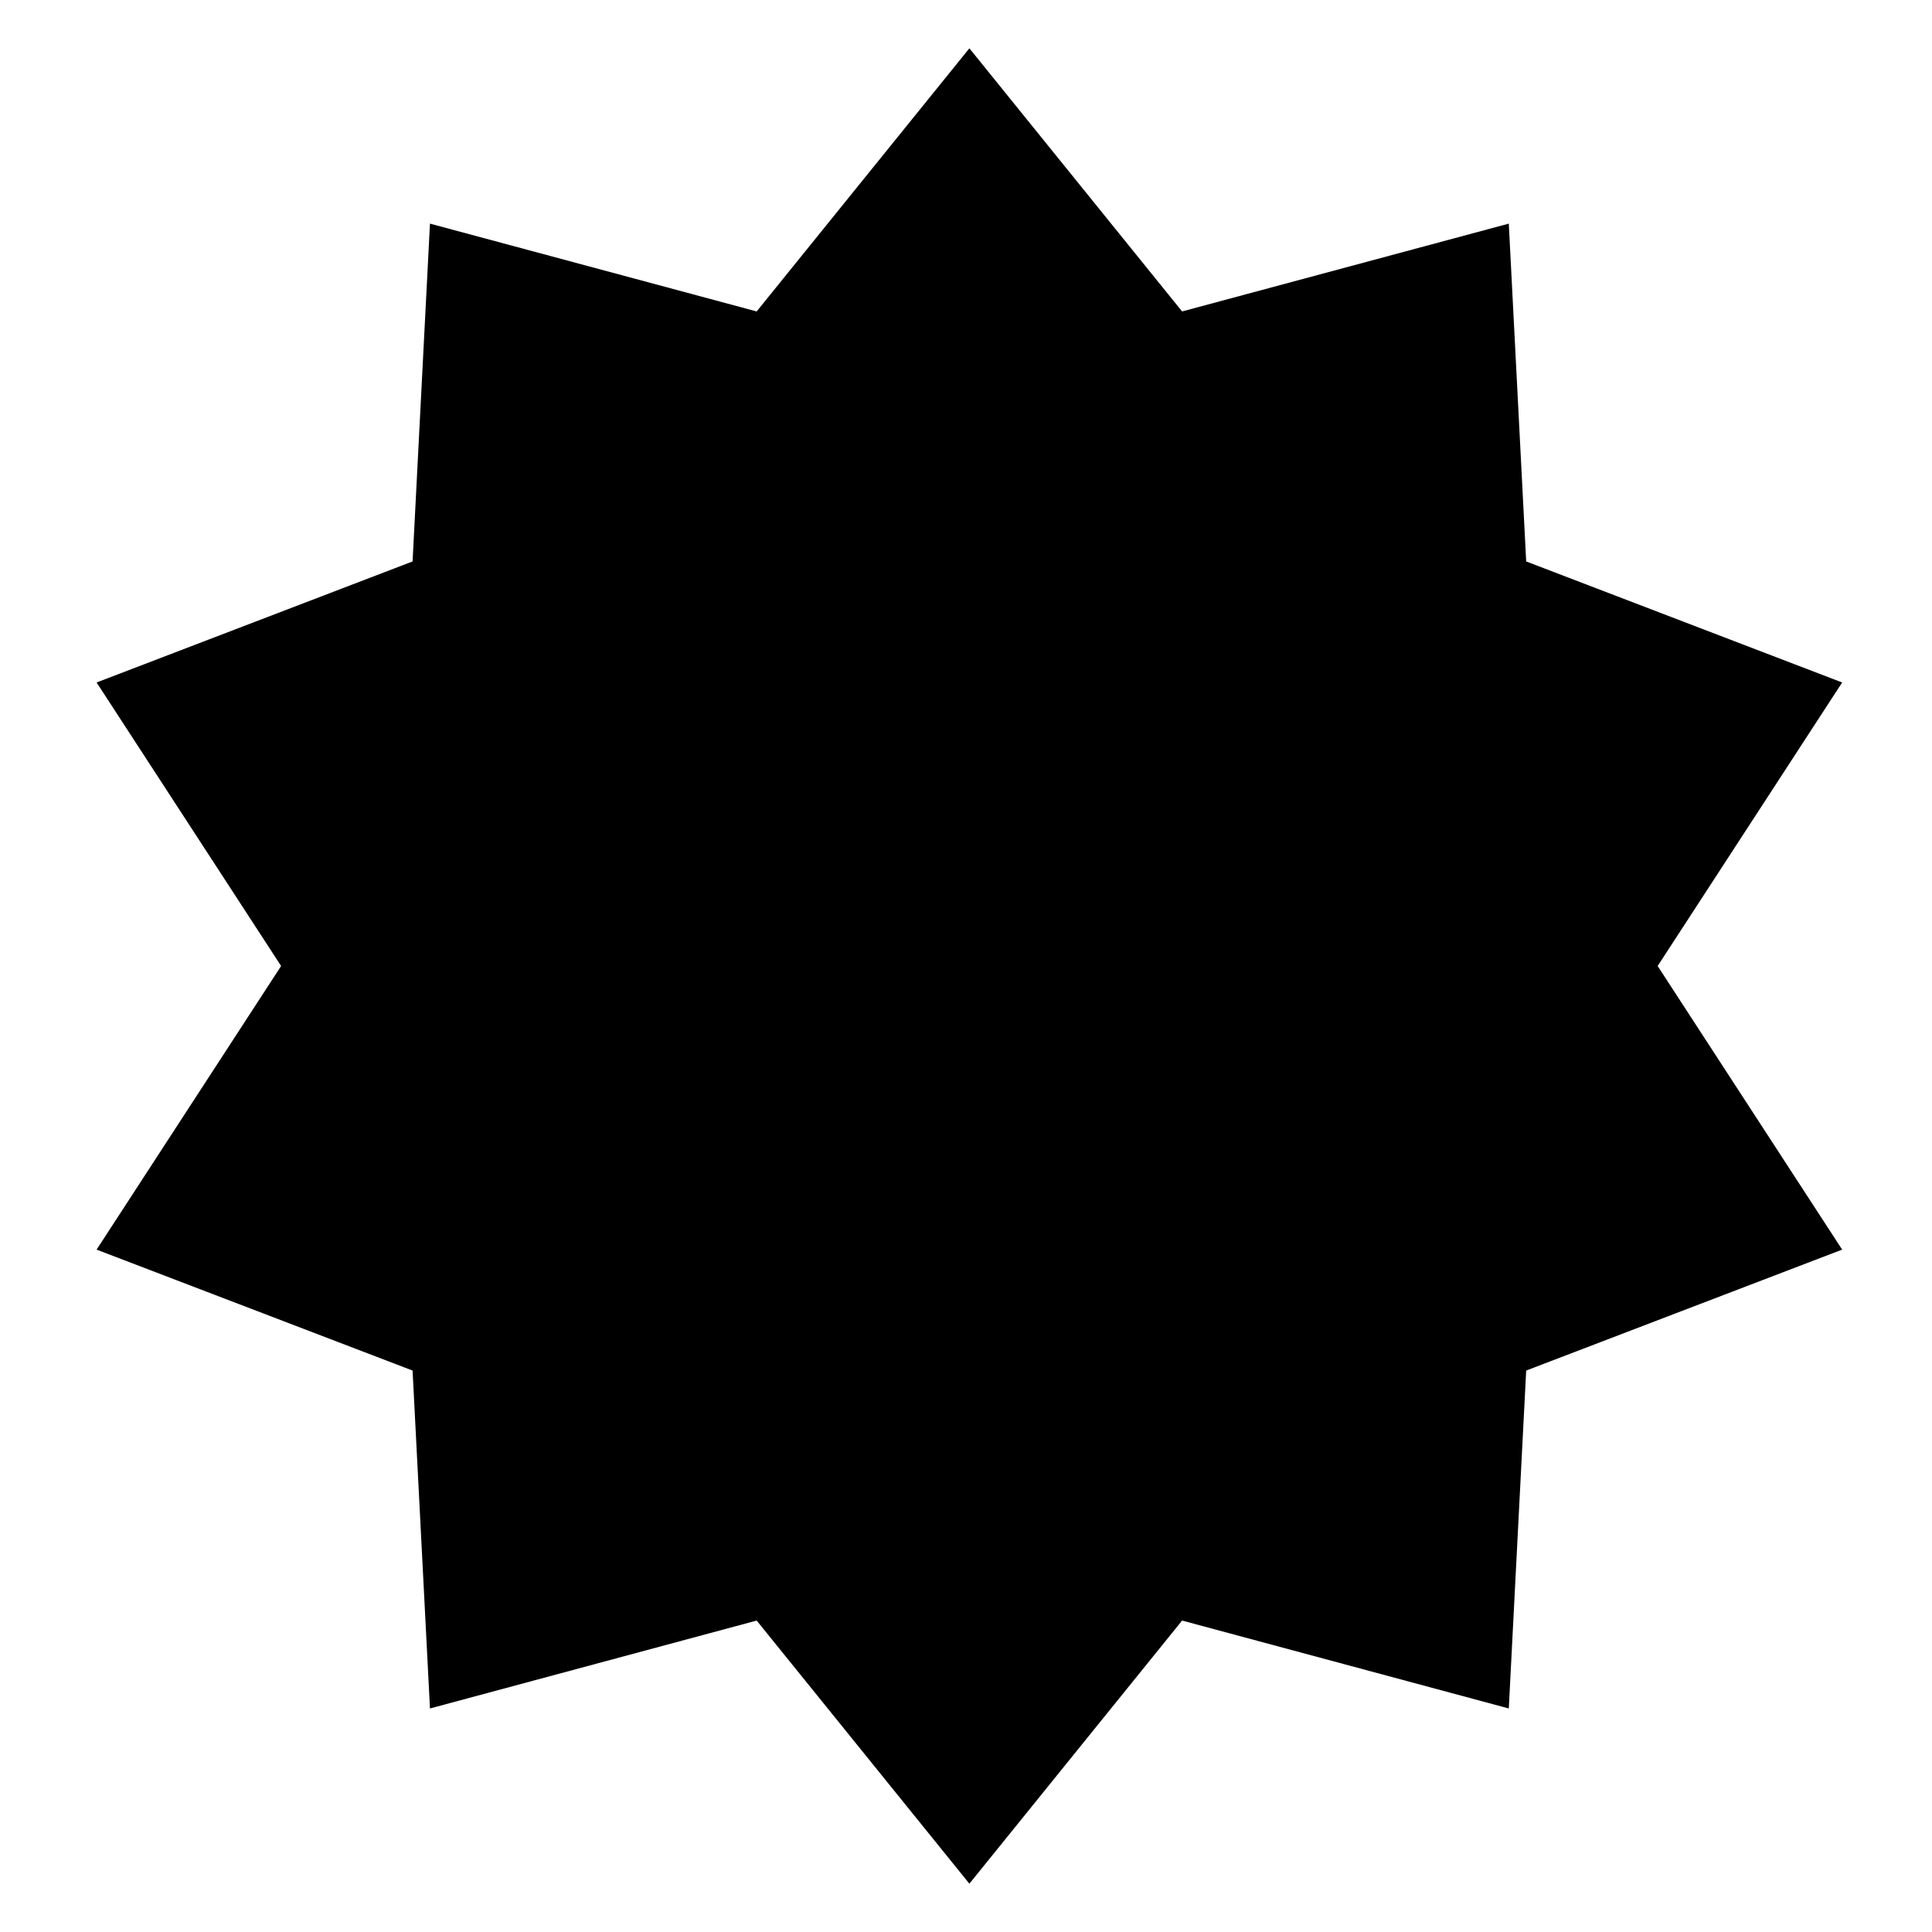
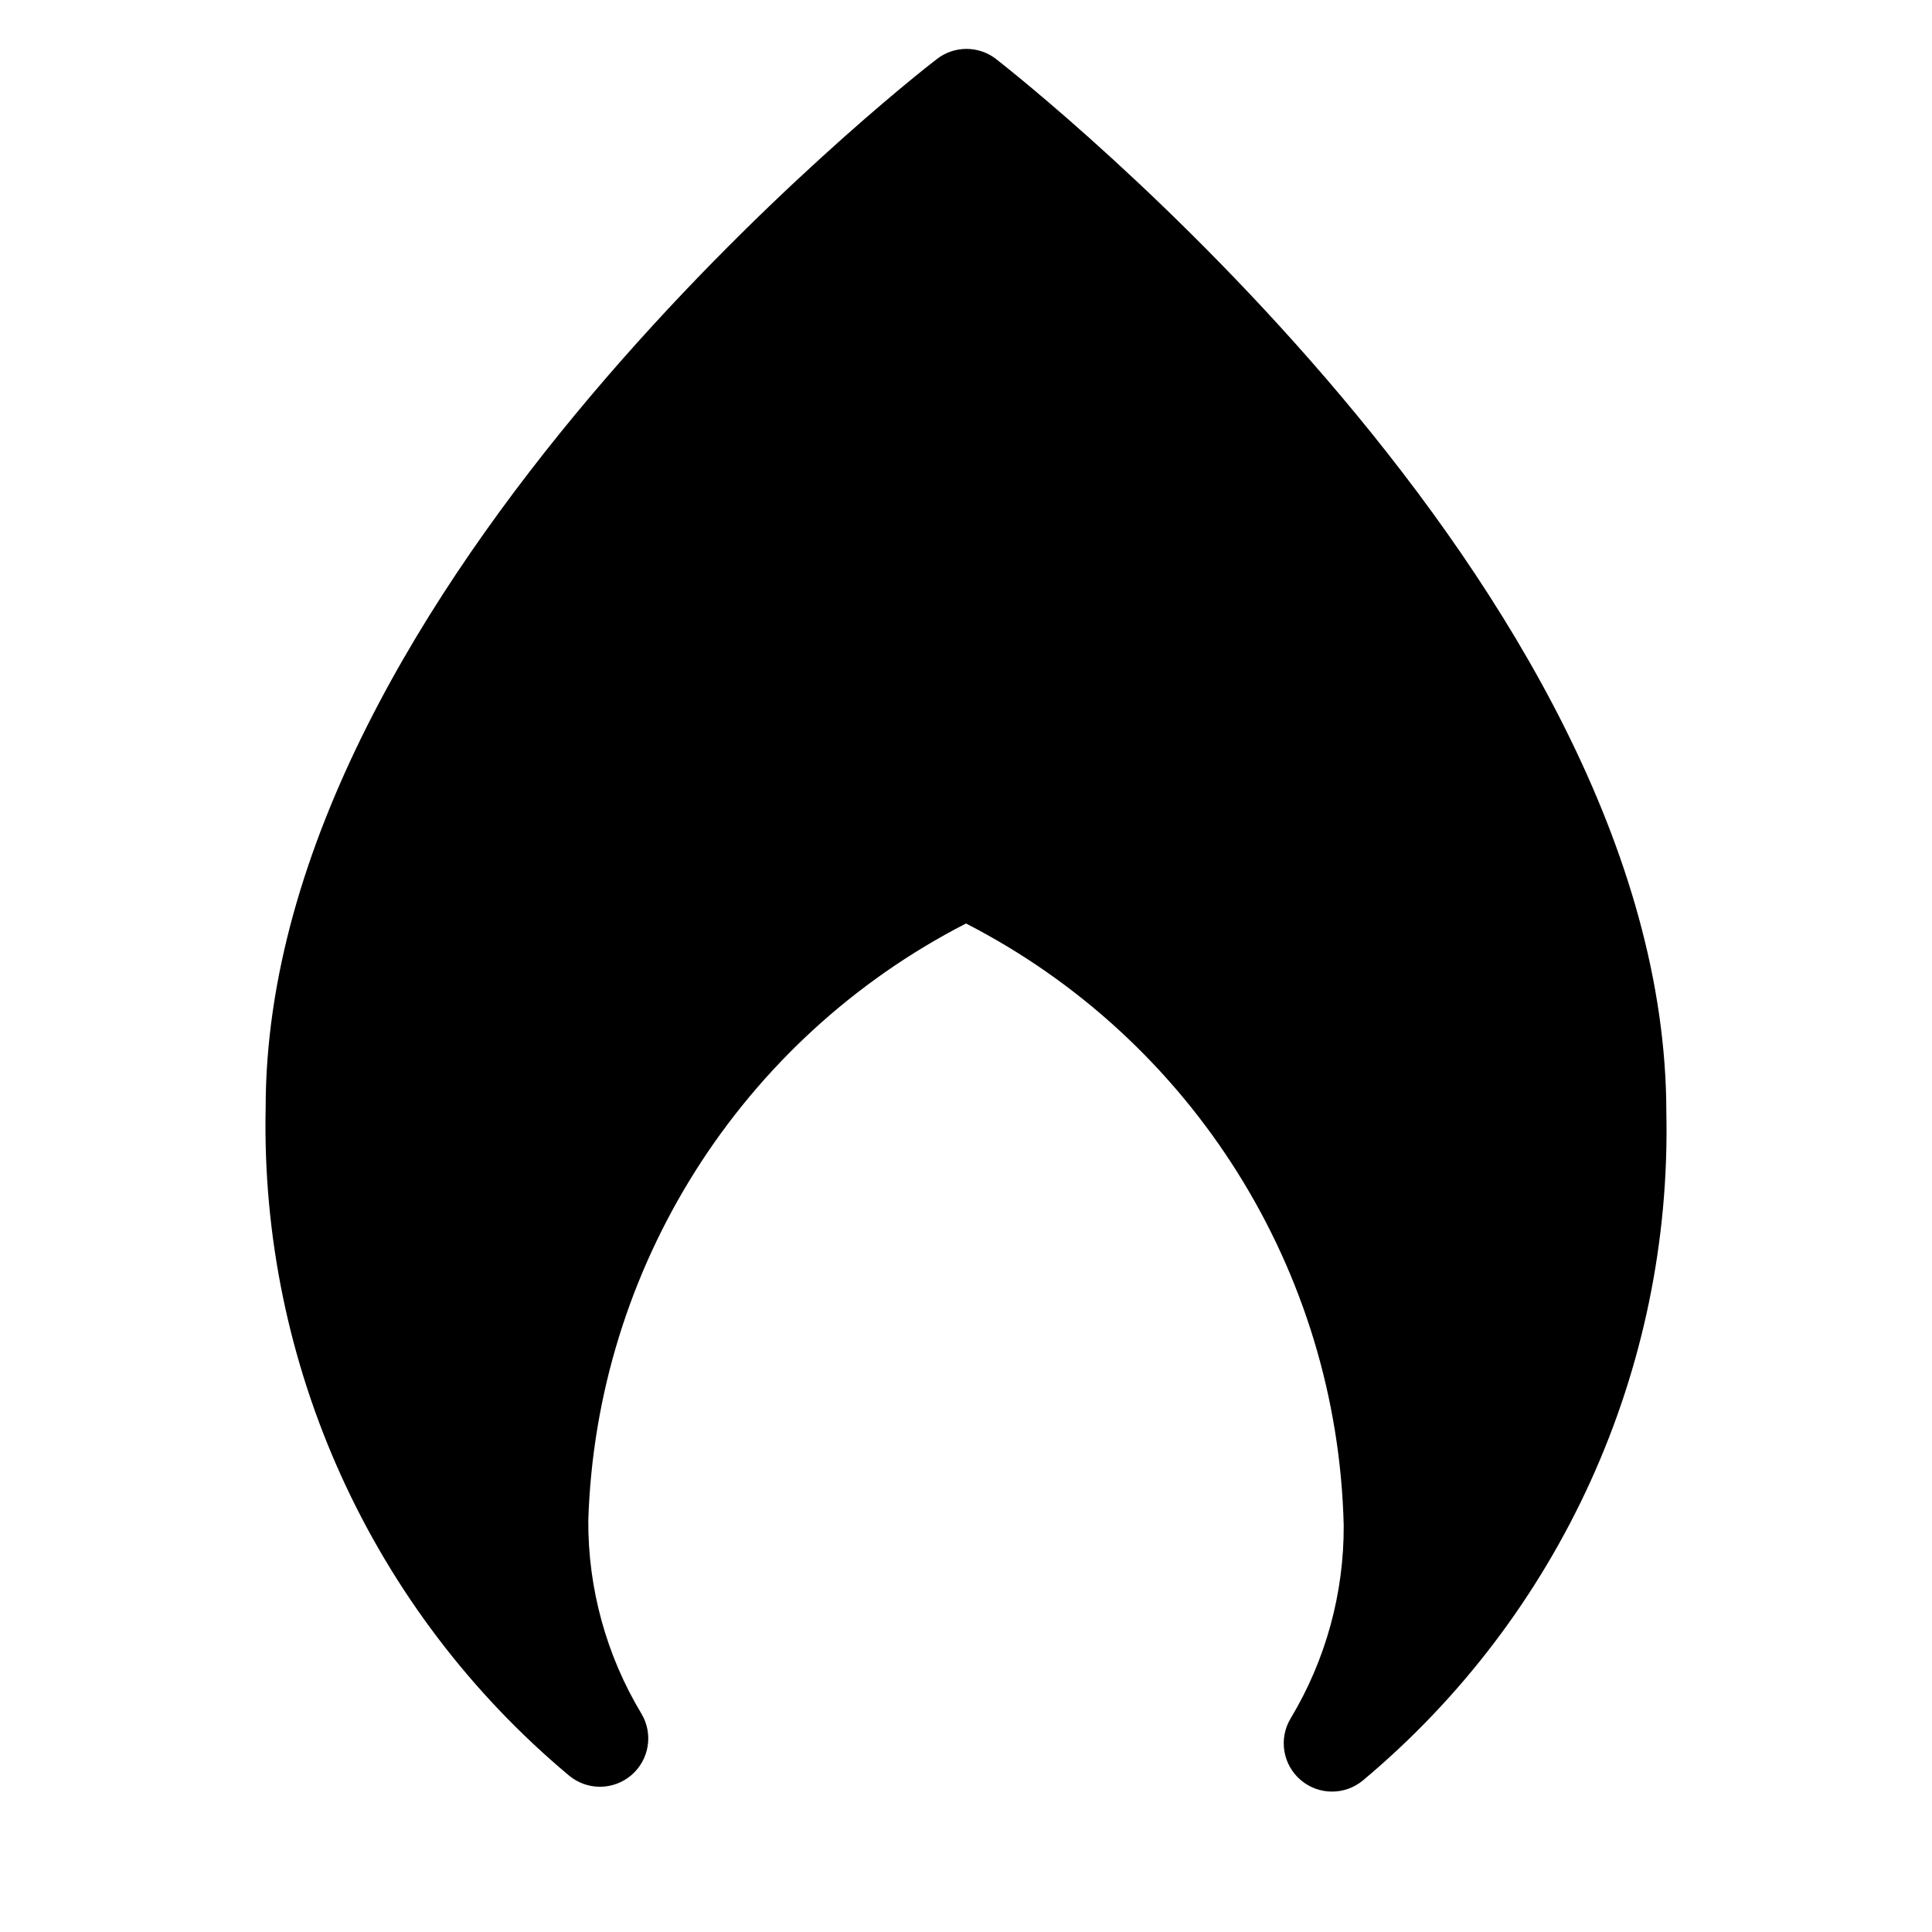
- <svg xmlns="http://www.w3.org/2000/svg" class="s1qt4be1-1 imKVPY" viewBox="0 0 20 20">
-   <g>
-     <polygon fill="inherit" points="17.16 10 19.07 12.936 15.799 14.188 15.619 17.686 12.237 16.776 10.035 19.5 7.833 16.776 4.451 17.686 4.271 14.188 1 12.936 2.91 10 1 7.065 4.271 5.812 4.451 2.315 7.833 3.224 10.035 .5 12.237 3.224 15.619 2.315 15.799 5.812 19.07 7.065" />
-   </g>
+ <svg xmlns="http://www.w3.org/2000/svg" class="s1qt4be1-0 juutRX" viewBox="0 0 20 20">
+   <path d="M10.31.61a.5.5,0,0,0-.61,0C9.41.83,2.75,6.07,2.75,11.47a8.77,8.77,0,0,0,3.14,6.91.5.5,0,0,0,.75-.64,3.84,3.84,0,0,1-.55-2A7.2,7.2,0,0,1,10,9.56a7.2,7.2,0,0,1,3.91,6.23,3.84,3.84,0,0,1-.55,2,.5.5,0,0,0,.75.64,8.77,8.77,0,0,0,3.14-6.91C17.25,6.07,10.59.83,10.31.61Z" />
</svg>
